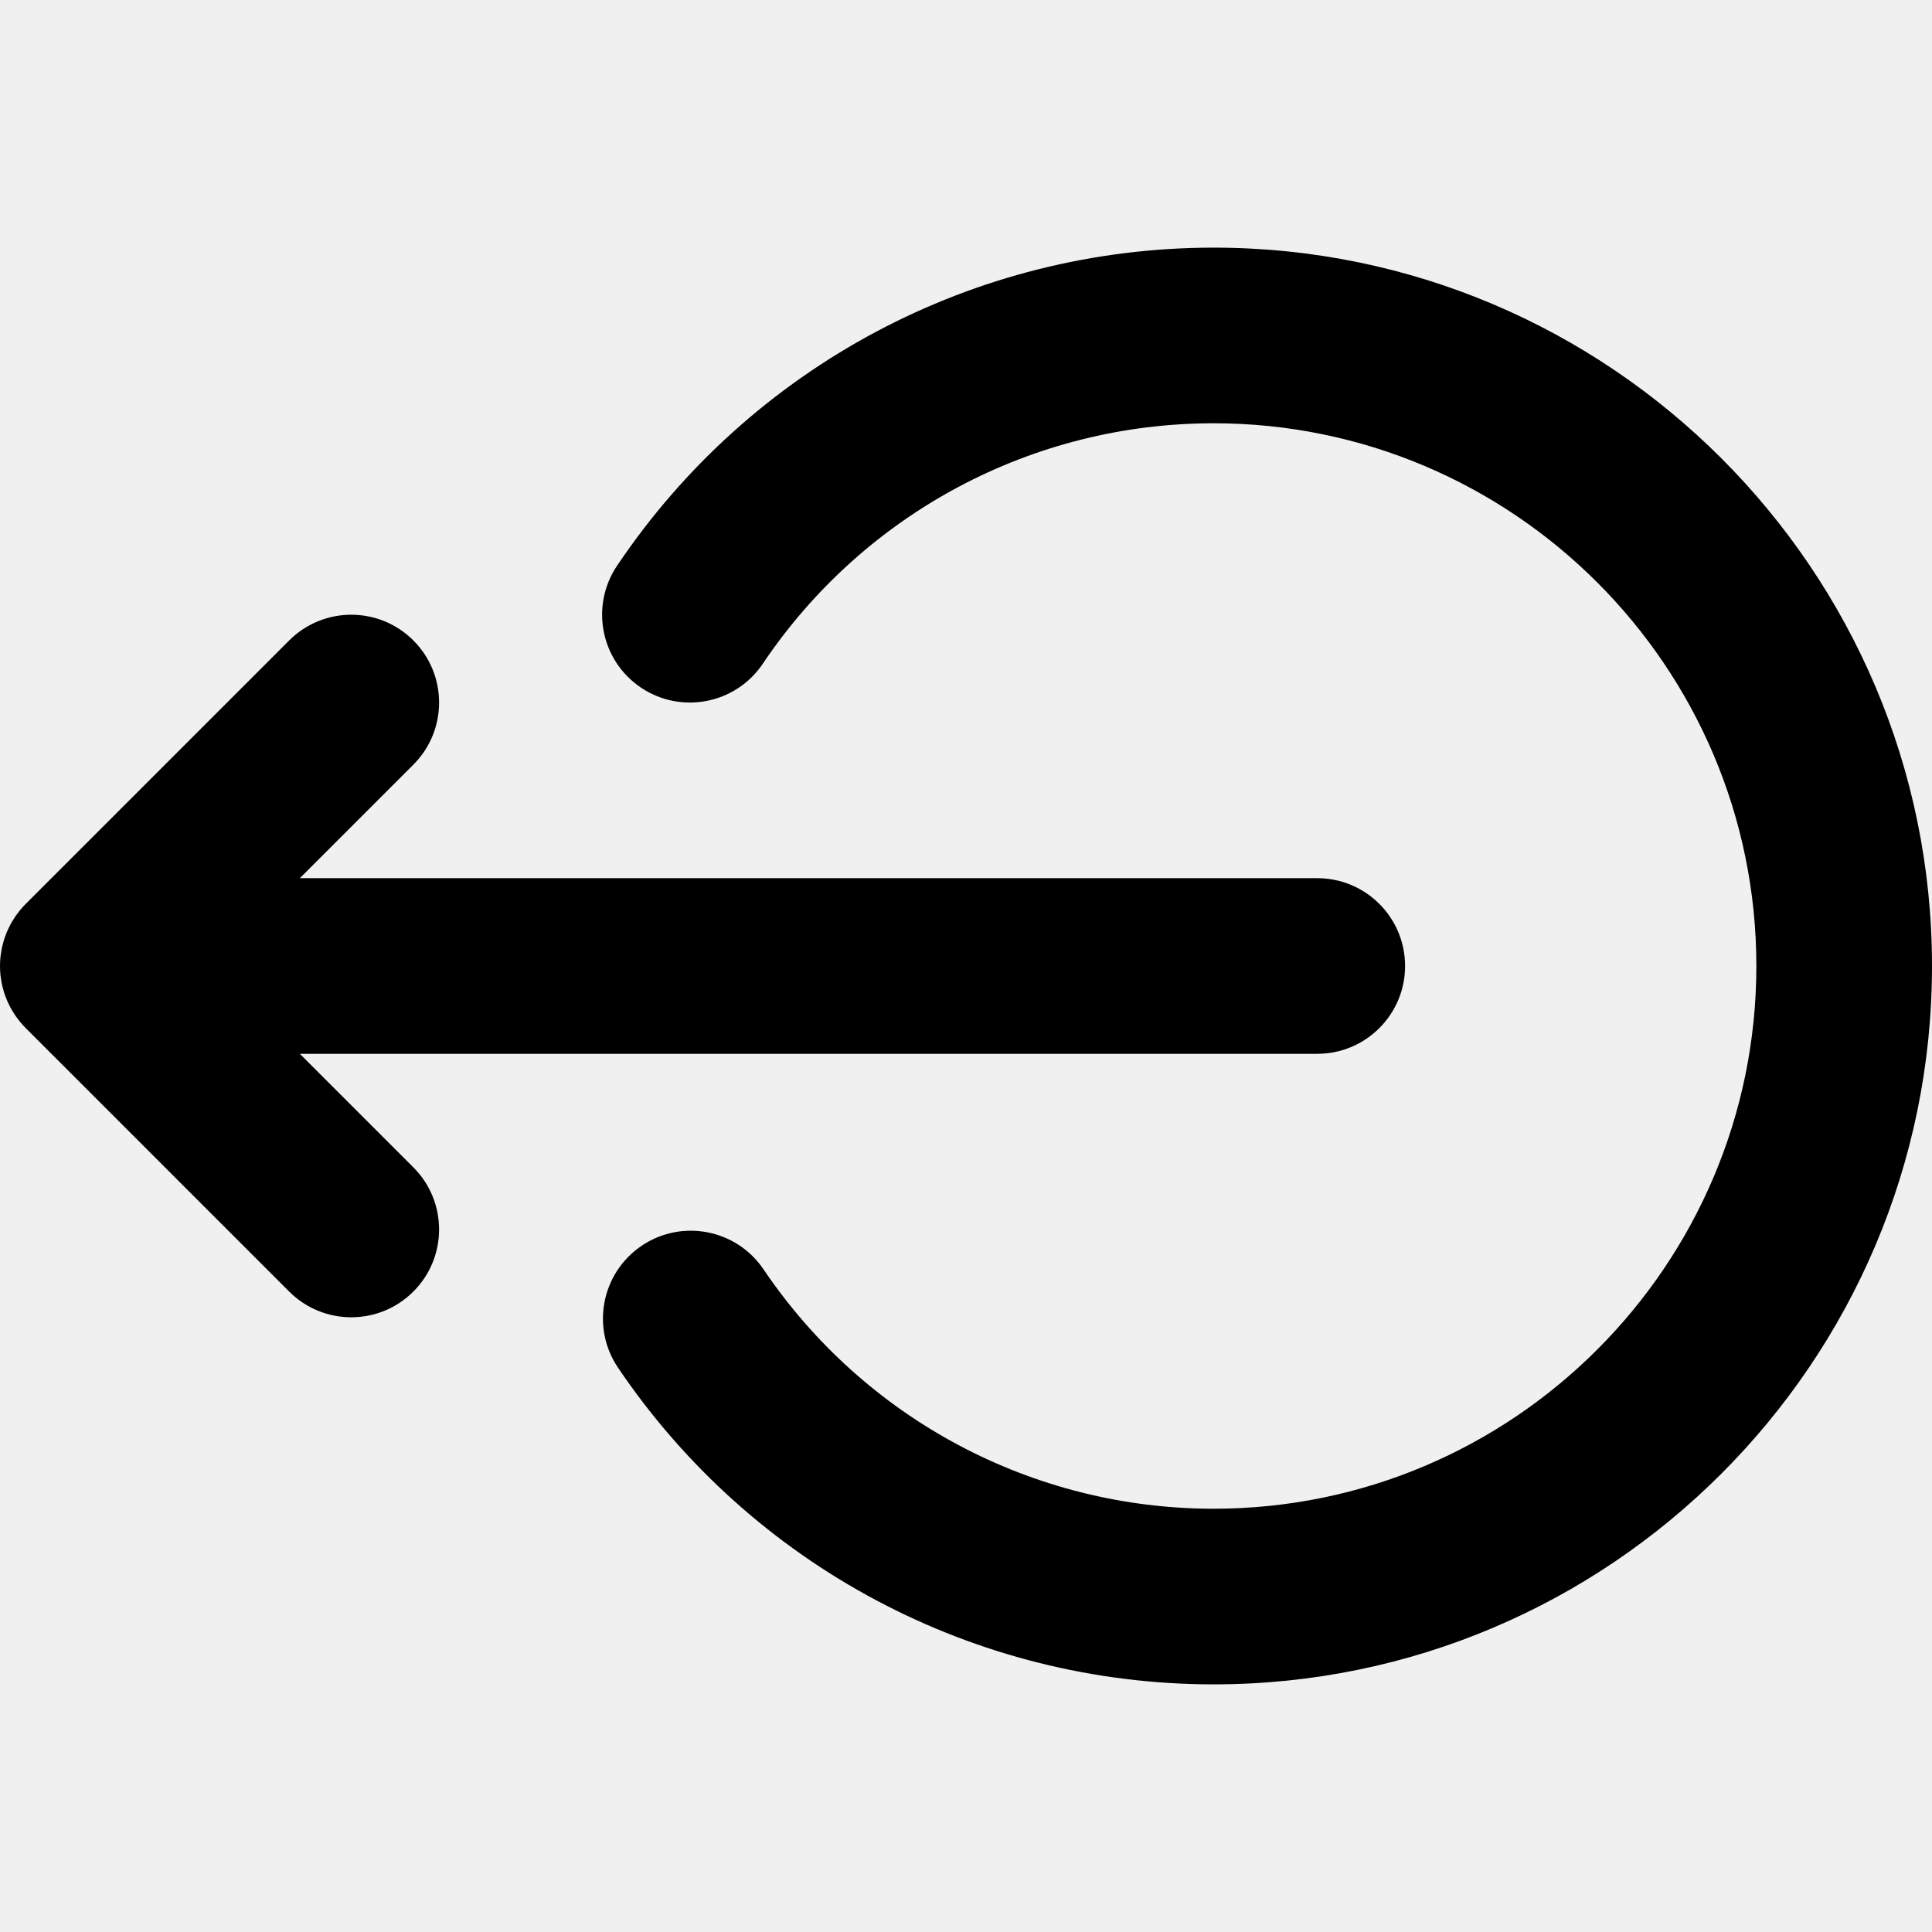
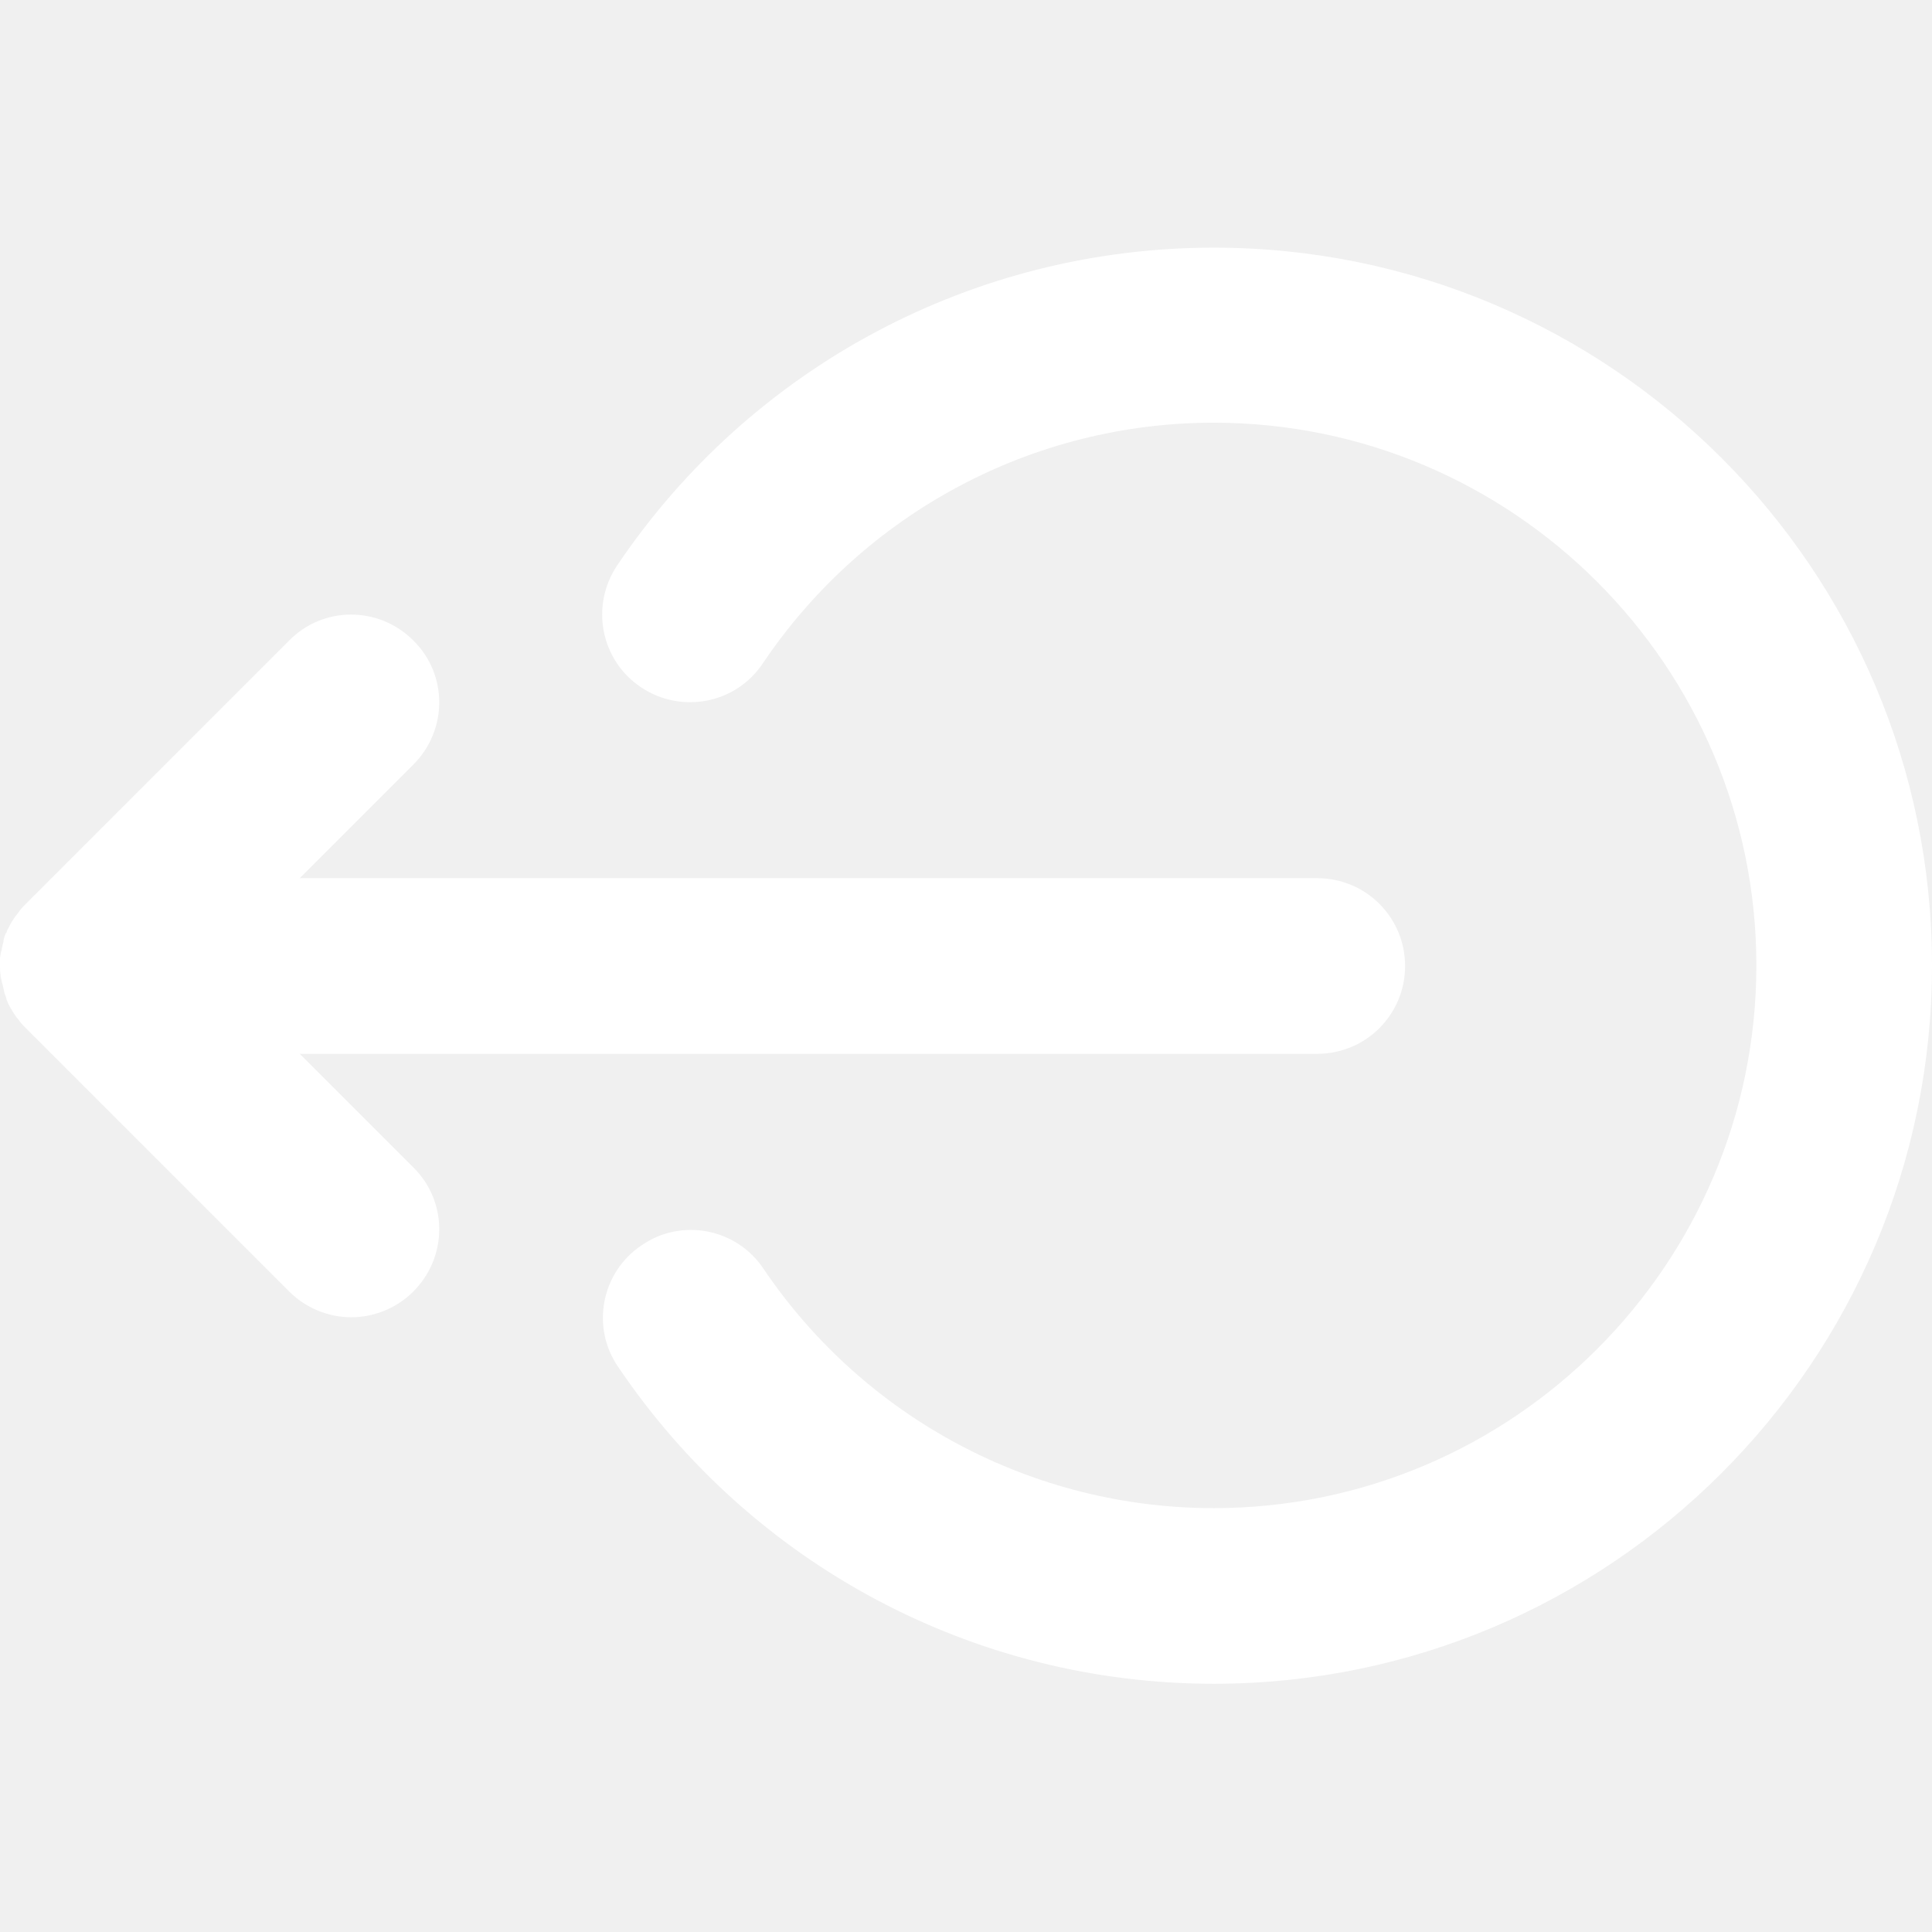
<svg xmlns="http://www.w3.org/2000/svg" version="1.1" id="Layer_1" x="0px" y="0px" viewBox="0 0 330 330" style="enable-background:new 0 0 330 330;" xml:space="preserve">
+   <style type="text/css">
+ 	.st0{fill:#FFFFFF;}
+ </style>
  <g id="XMLID_2_">
-     <path id="XMLID_4_" d="M51.213,180h173.785c8.284,0,15-6.716,15-15s-6.716-15-15-15H51.213l19.394-19.393   c5.858-5.857,5.858-15.355,0-21.213c-5.856-5.858-15.354-5.858-21.213,0L4.397,154.391c-0.348,0.347-0.676,0.71-0.988,1.09   c-0.076,0.093-0.141,0.193-0.215,0.288c-0.229,0.291-0.454,0.583-0.66,0.891c-0.06,0.09-0.109,0.185-0.168,0.276   c-0.206,0.322-0.408,0.647-0.59,0.986c-0.035,0.067-0.064,0.138-0.099,0.205c-0.189,0.367-0.371,0.739-0.53,1.123   c-0.02,0.047-0.034,0.097-0.053,0.145c-0.163,0.404-0.314,0.813-0.442,1.234c-0.017,0.053-0.026,0.108-0.041,0.162   c-0.121,0.413-0.232,0.83-0.317,1.257c-0.025,0.127-0.036,0.258-0.059,0.386c-0.062,0.354-0.124,0.708-0.159,1.069   C0.025,163.998,0,164.498,0,165s0.025,1.002,0.076,1.498c0.035,0.366,0.099,0.723,0.16,1.08c0.022,0.124,0.033,0.251,0.058,0.374   c0.086,0.431,0.196,0.852,0.318,1.269c0.015,0.049,0.024,0.101,0.039,0.15c0.129,0.423,0.28,0.836,0.445,1.244   c0.018,0.044,0.031,0.091,0.05,0.135c0.16,0.387,0.343,0.761,0.534,1.13c0.033,0.065,0.061,0.133,0.095,0.198   c0.184,0.341,0.387,0.669,0.596,0.994c0.056,0.088,0.104,0.181,0.162,0.267c0.207,0.309,0.434,0.603,0.662,0.895   c0.073,0.094,0.138,0.193,0.213,0.285c0.313,0.379,0.641,0.743,0.988,1.09l44.997,44.997C52.322,223.536,56.161,225,60,225   s7.678-1.464,10.606-4.394c5.858-5.858,5.858-15.355,0-21.213L51.213,180z" />
-     <path id="XMLID_5_" d="M207.299,42.299c-40.944,0-79.038,20.312-101.903,54.333c-4.62,6.875-2.792,16.195,4.083,20.816   c6.876,4.62,16.195,2.794,20.817-4.083c17.281-25.715,46.067-41.067,77.003-41.067C258.414,72.299,300,113.884,300,165   s-41.586,92.701-92.701,92.701c-30.845,0-59.584-15.283-76.878-40.881c-4.639-6.865-13.961-8.669-20.827-4.032   c-6.864,4.638-8.67,13.962-4.032,20.826c22.881,33.868,60.913,54.087,101.737,54.087C274.956,287.701,330,232.658,330,165   S274.956,42.299,207.299,42.299z" />
+     <path id="XMLID_4_" class="st0" d="M51.2,180H225c8.3,0,15-6.7,15-15s-6.7-15-15-15H51.2l19.4-19.4c5.9-5.9,5.9-15.4,0-21.2   c-5.9-5.9-15.4-5.9-21.2,0l-45,45c-0.3,0.3-0.7,0.7-1,1.1c-0.1,0.1-0.1,0.2-0.2,0.3c-0.2,0.3-0.5,0.6-0.7,0.9   c-0.1,0.1-0.1,0.2-0.2,0.3c-0.2,0.3-0.4,0.6-0.6,1c0,0.1-0.1,0.1-0.1,0.2c-0.2,0.4-0.4,0.7-0.5,1.1c0,0,0,0.1-0.1,0.1   c-0.2,0.4-0.3,0.8-0.4,1.2c0,0.1,0,0.1,0,0.2c-0.1,0.4-0.2,0.8-0.3,1.3c0,0.1,0,0.3-0.1,0.4c-0.1,0.4-0.1,0.7-0.2,1.1   C0,164,0,164.5,0,165s0,1,0.1,1.5c0,0.4,0.1,0.7,0.2,1.1c0,0.1,0,0.3,0.1,0.4c0.1,0.4,0.2,0.9,0.3,1.3c0,0,0,0.1,0,0.1   c0.1,0.4,0.3,0.8,0.4,1.2c0,0,0,0.1,0,0.1c0.2,0.4,0.3,0.8,0.5,1.1c0,0.1,0.1,0.1,0.1,0.2c0.2,0.3,0.4,0.7,0.6,1   c0.1,0.1,0.1,0.2,0.2,0.3c0.2,0.3,0.4,0.6,0.7,0.9c0.1,0.1,0.1,0.2,0.2,0.3c0.3,0.4,0.6,0.7,1,1.1l45,45c2.9,2.9,6.8,4.4,10.6,4.4   s7.7-1.5,10.6-4.4c5.9-5.9,5.9-15.4,0-21.2L51.2,180z" />
+     <path id="XMLID_5_" class="st0" d="M207.3,42.3c-40.9,0-79,20.3-101.9,54.3c-4.6,6.9-2.8,16.2,4.1,20.8c6.9,4.6,16.2,2.8,20.8-4.1   c17.3-25.7,46.1-41.1,77-41.1c51.1,0,92.7,41.6,92.7,92.7s-41.6,92.7-92.7,92.7c-30.8,0-59.6-15.3-76.9-40.9   c-4.6-6.9-14-8.7-20.8-4c-6.9,4.6-8.7,14-4,20.8c22.9,33.9,60.9,54.1,101.7,54.1c67.7,0,122.7-55,122.7-122.7S275,42.3,207.3,42.3z   " />
  </g>
-   <g>
- </g>
-   <g>
- </g>
-   <g>
- </g>
-   <g>
- </g>
-   <g>
- </g>
-   <g>
- </g>
-   <g>
- </g>
-   <g>
- </g>
-   <g>
- </g>
-   <g>
- </g>
-   <g>
- </g>
-   <g>
- </g>
-   <g>
- </g>
-   <g>
- </g>
-   <g>
- </g>
</svg>
